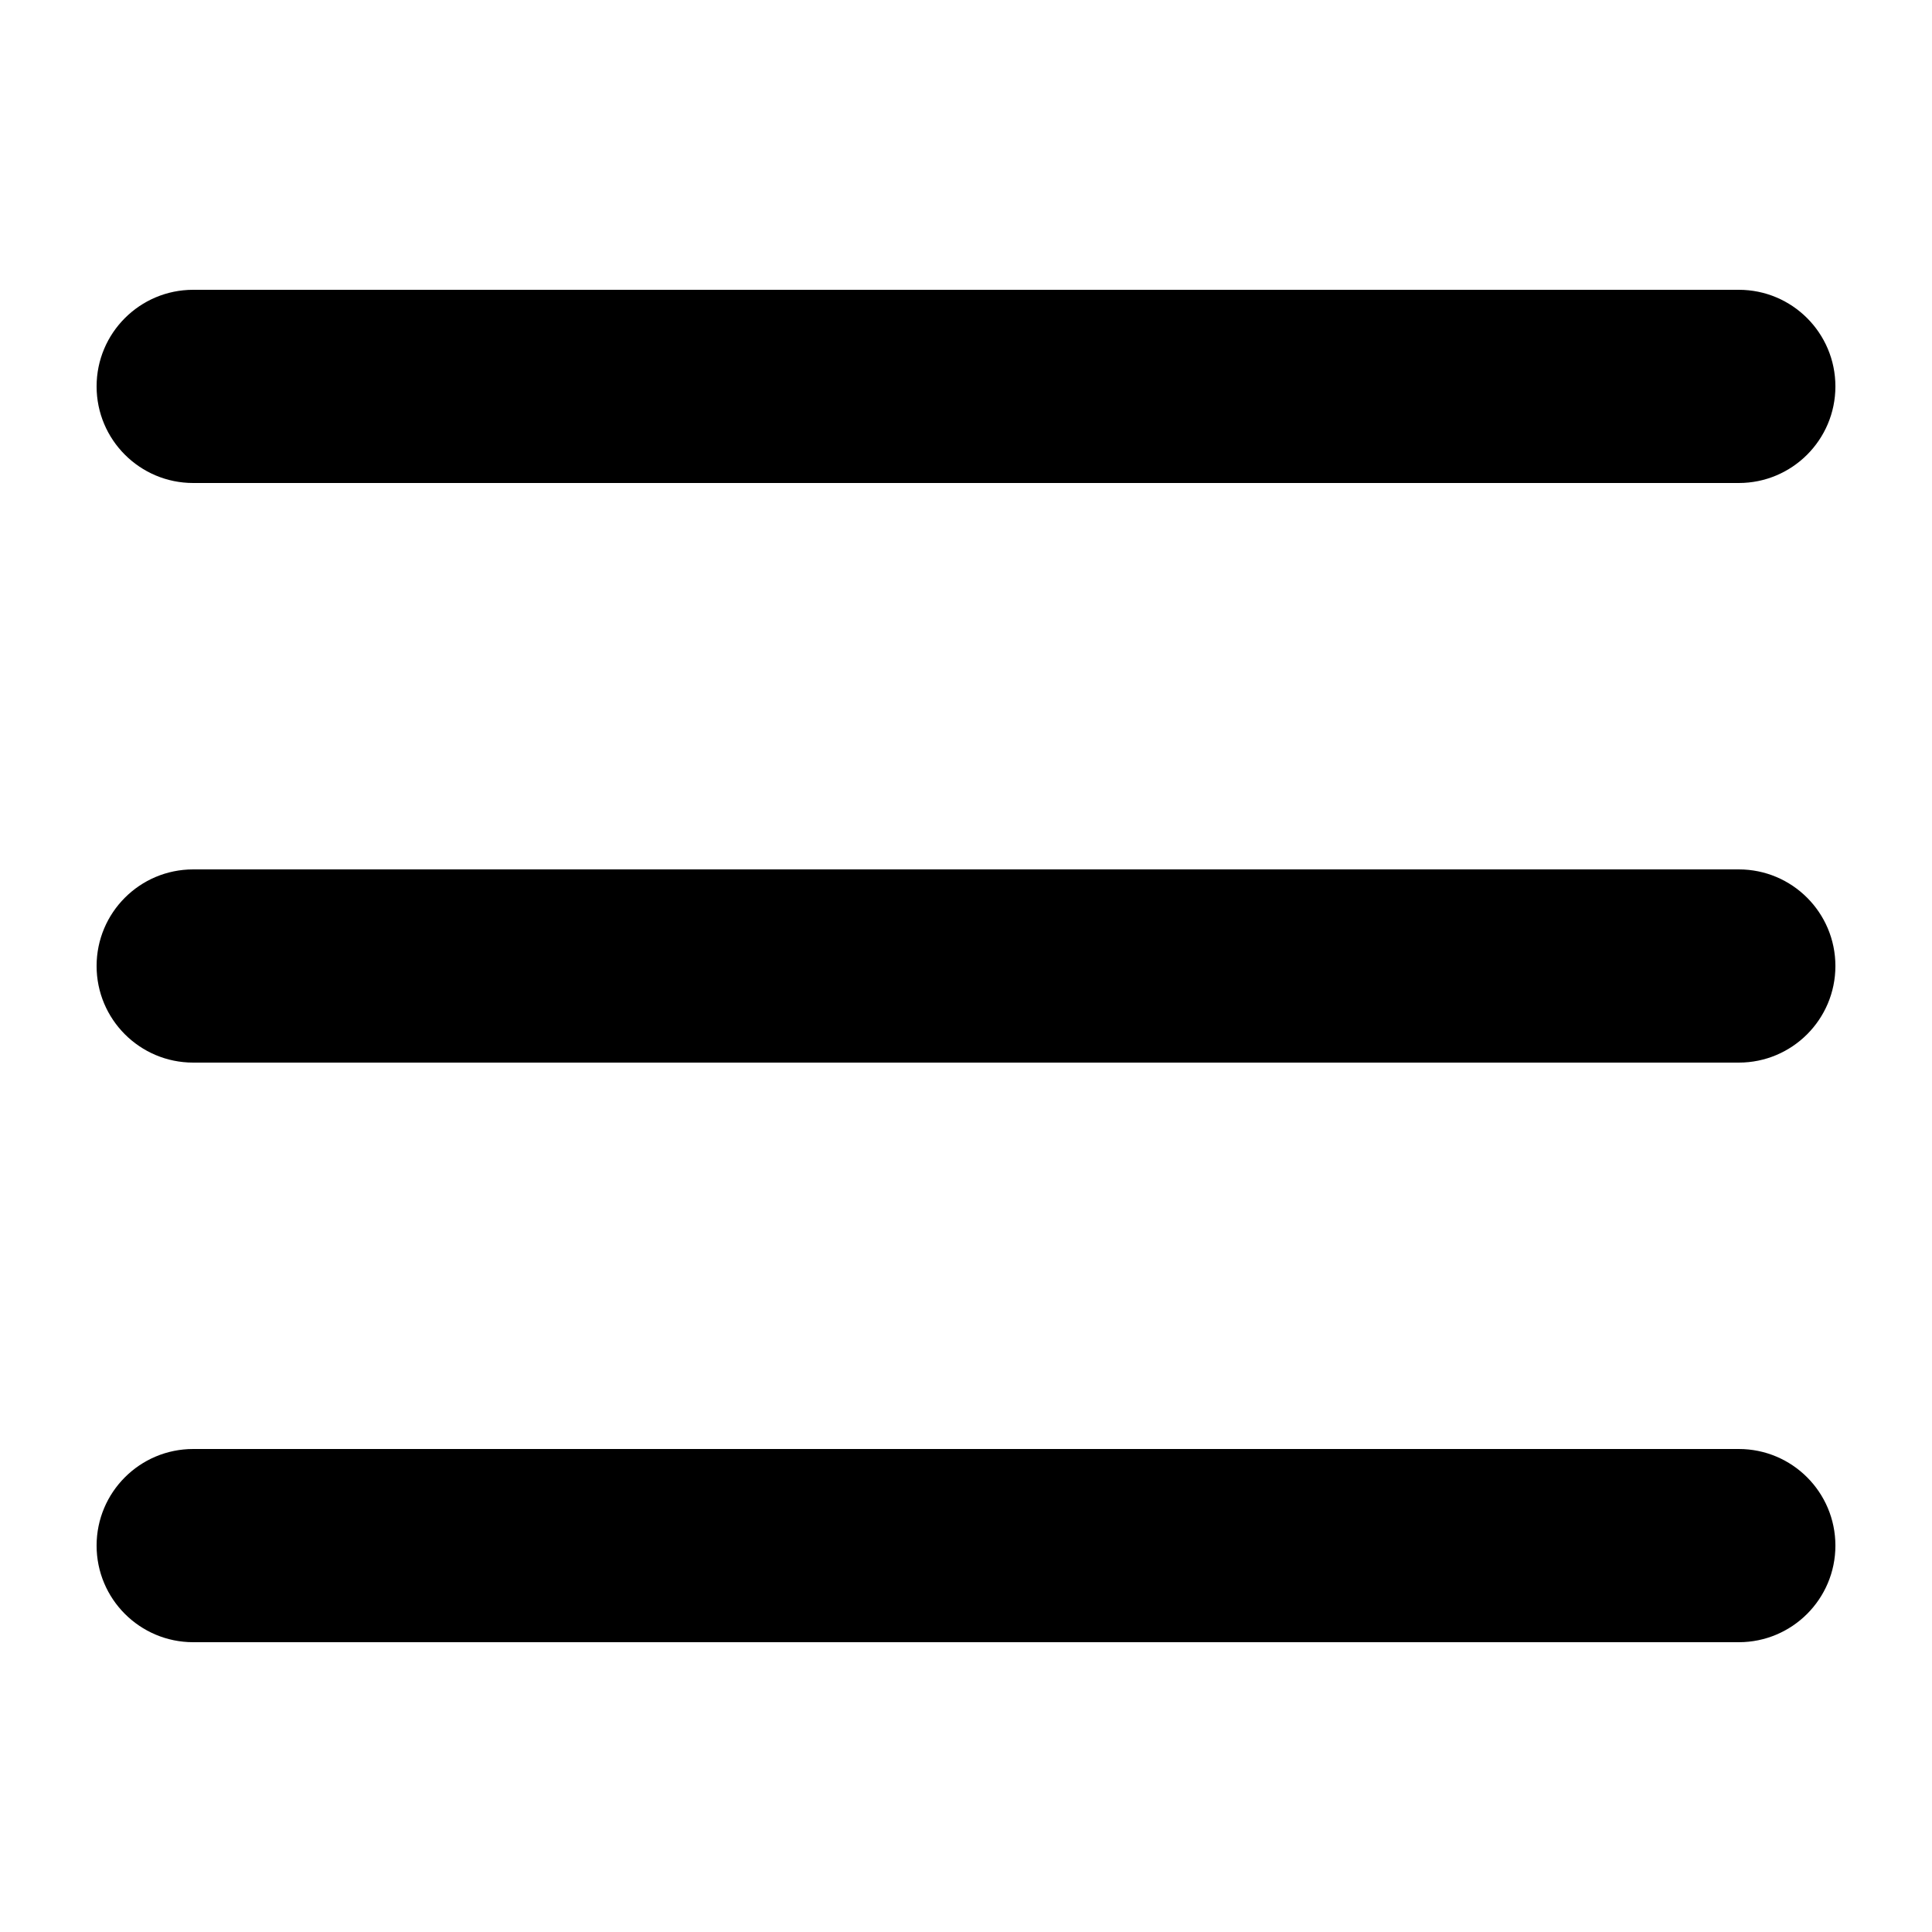
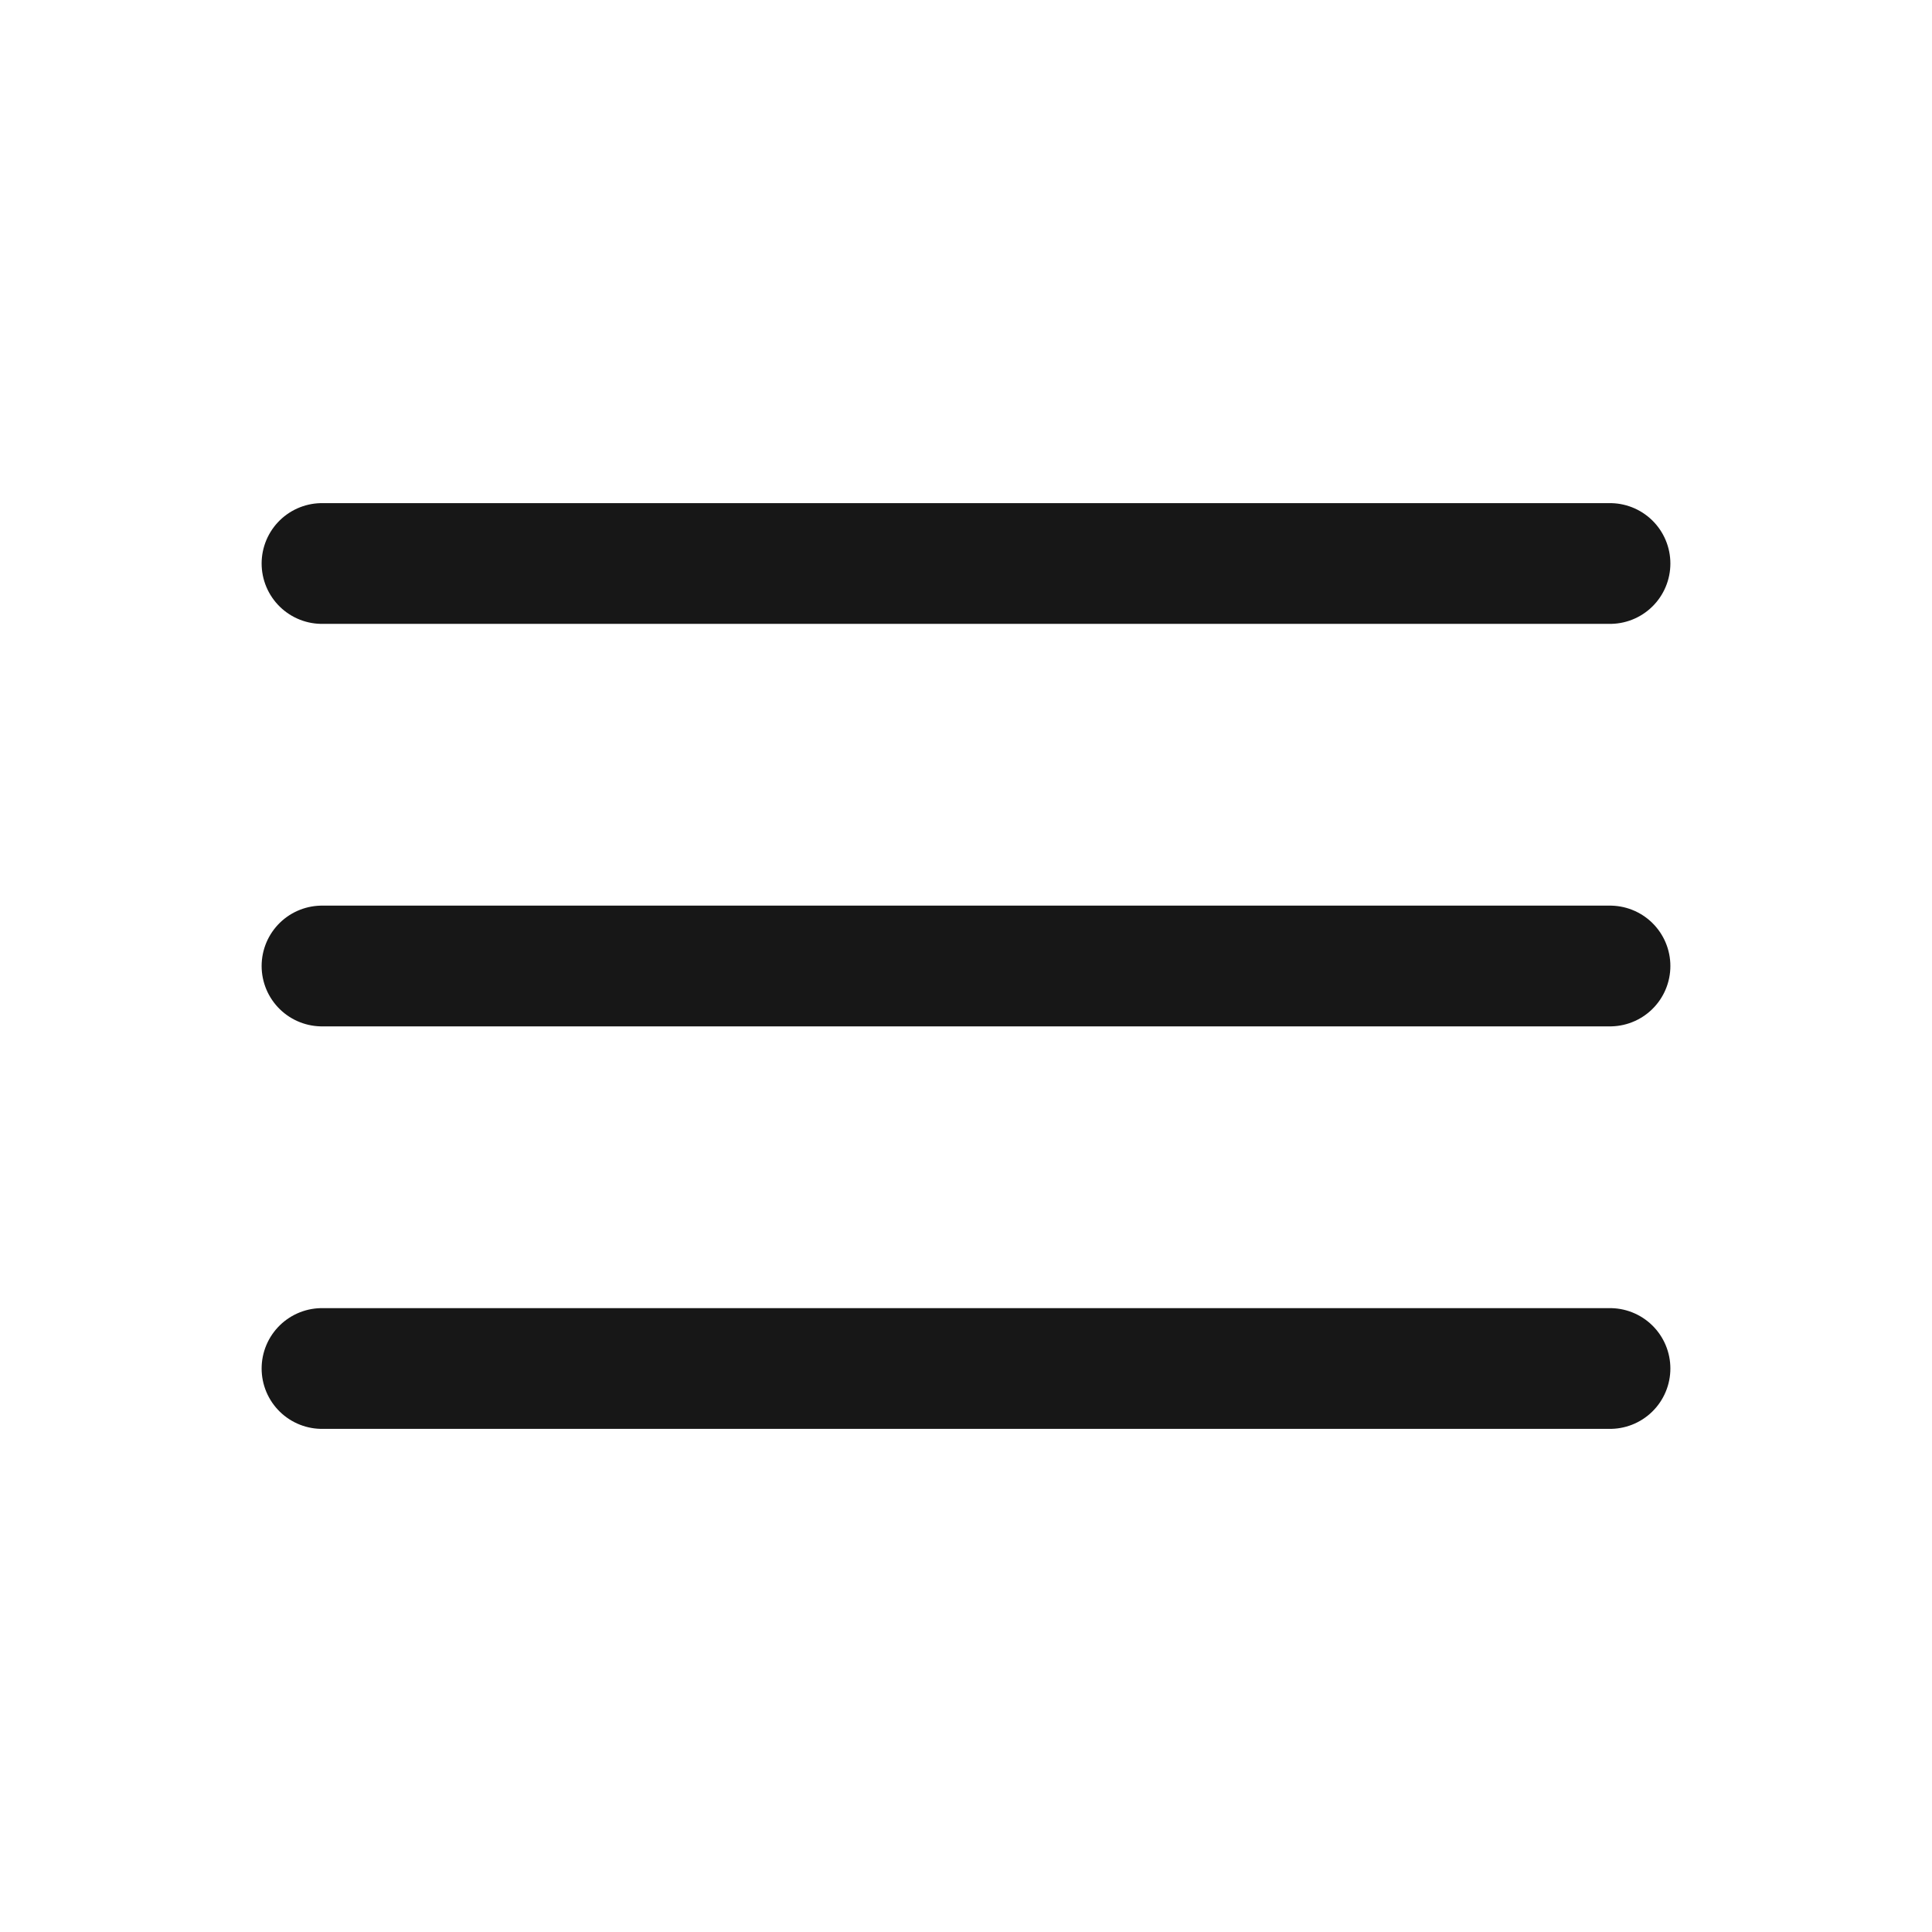
- <svg xmlns="http://www.w3.org/2000/svg" width="800px" height="800px" viewBox="0 0 20 20" fill="none">
-   <path fill="#000000" fill-rule="evenodd" d="M19 4a1 1 0 01-1 1H2a1 1 0 010-2h16a1 1 0 011 1zm0 6a1 1 0 01-1 1H2a1 1 0 110-2h16a1 1 0 011 1zm-1 7a1 1 0 100-2H2a1 1 0 100 2h16z" />
+ <svg xmlns="http://www.w3.org/2000/svg" width="64px" height="64px" viewBox="0 0 24 24" fill="none" stroke="#171717">
+   <g id="SVGRepo_bgCarrier" stroke-width="0" />
+   <g id="SVGRepo_tracerCarrier" stroke-linecap="round" stroke-linejoin="round" />
+   <g id="SVGRepo_iconCarrier">
+     <path d="M4 17H20M4 12H20M4 7H20" stroke="#1717171" stroke-width="1.5" stroke-linecap="round" stroke-linejoin="round" />
+   </g>
</svg>
